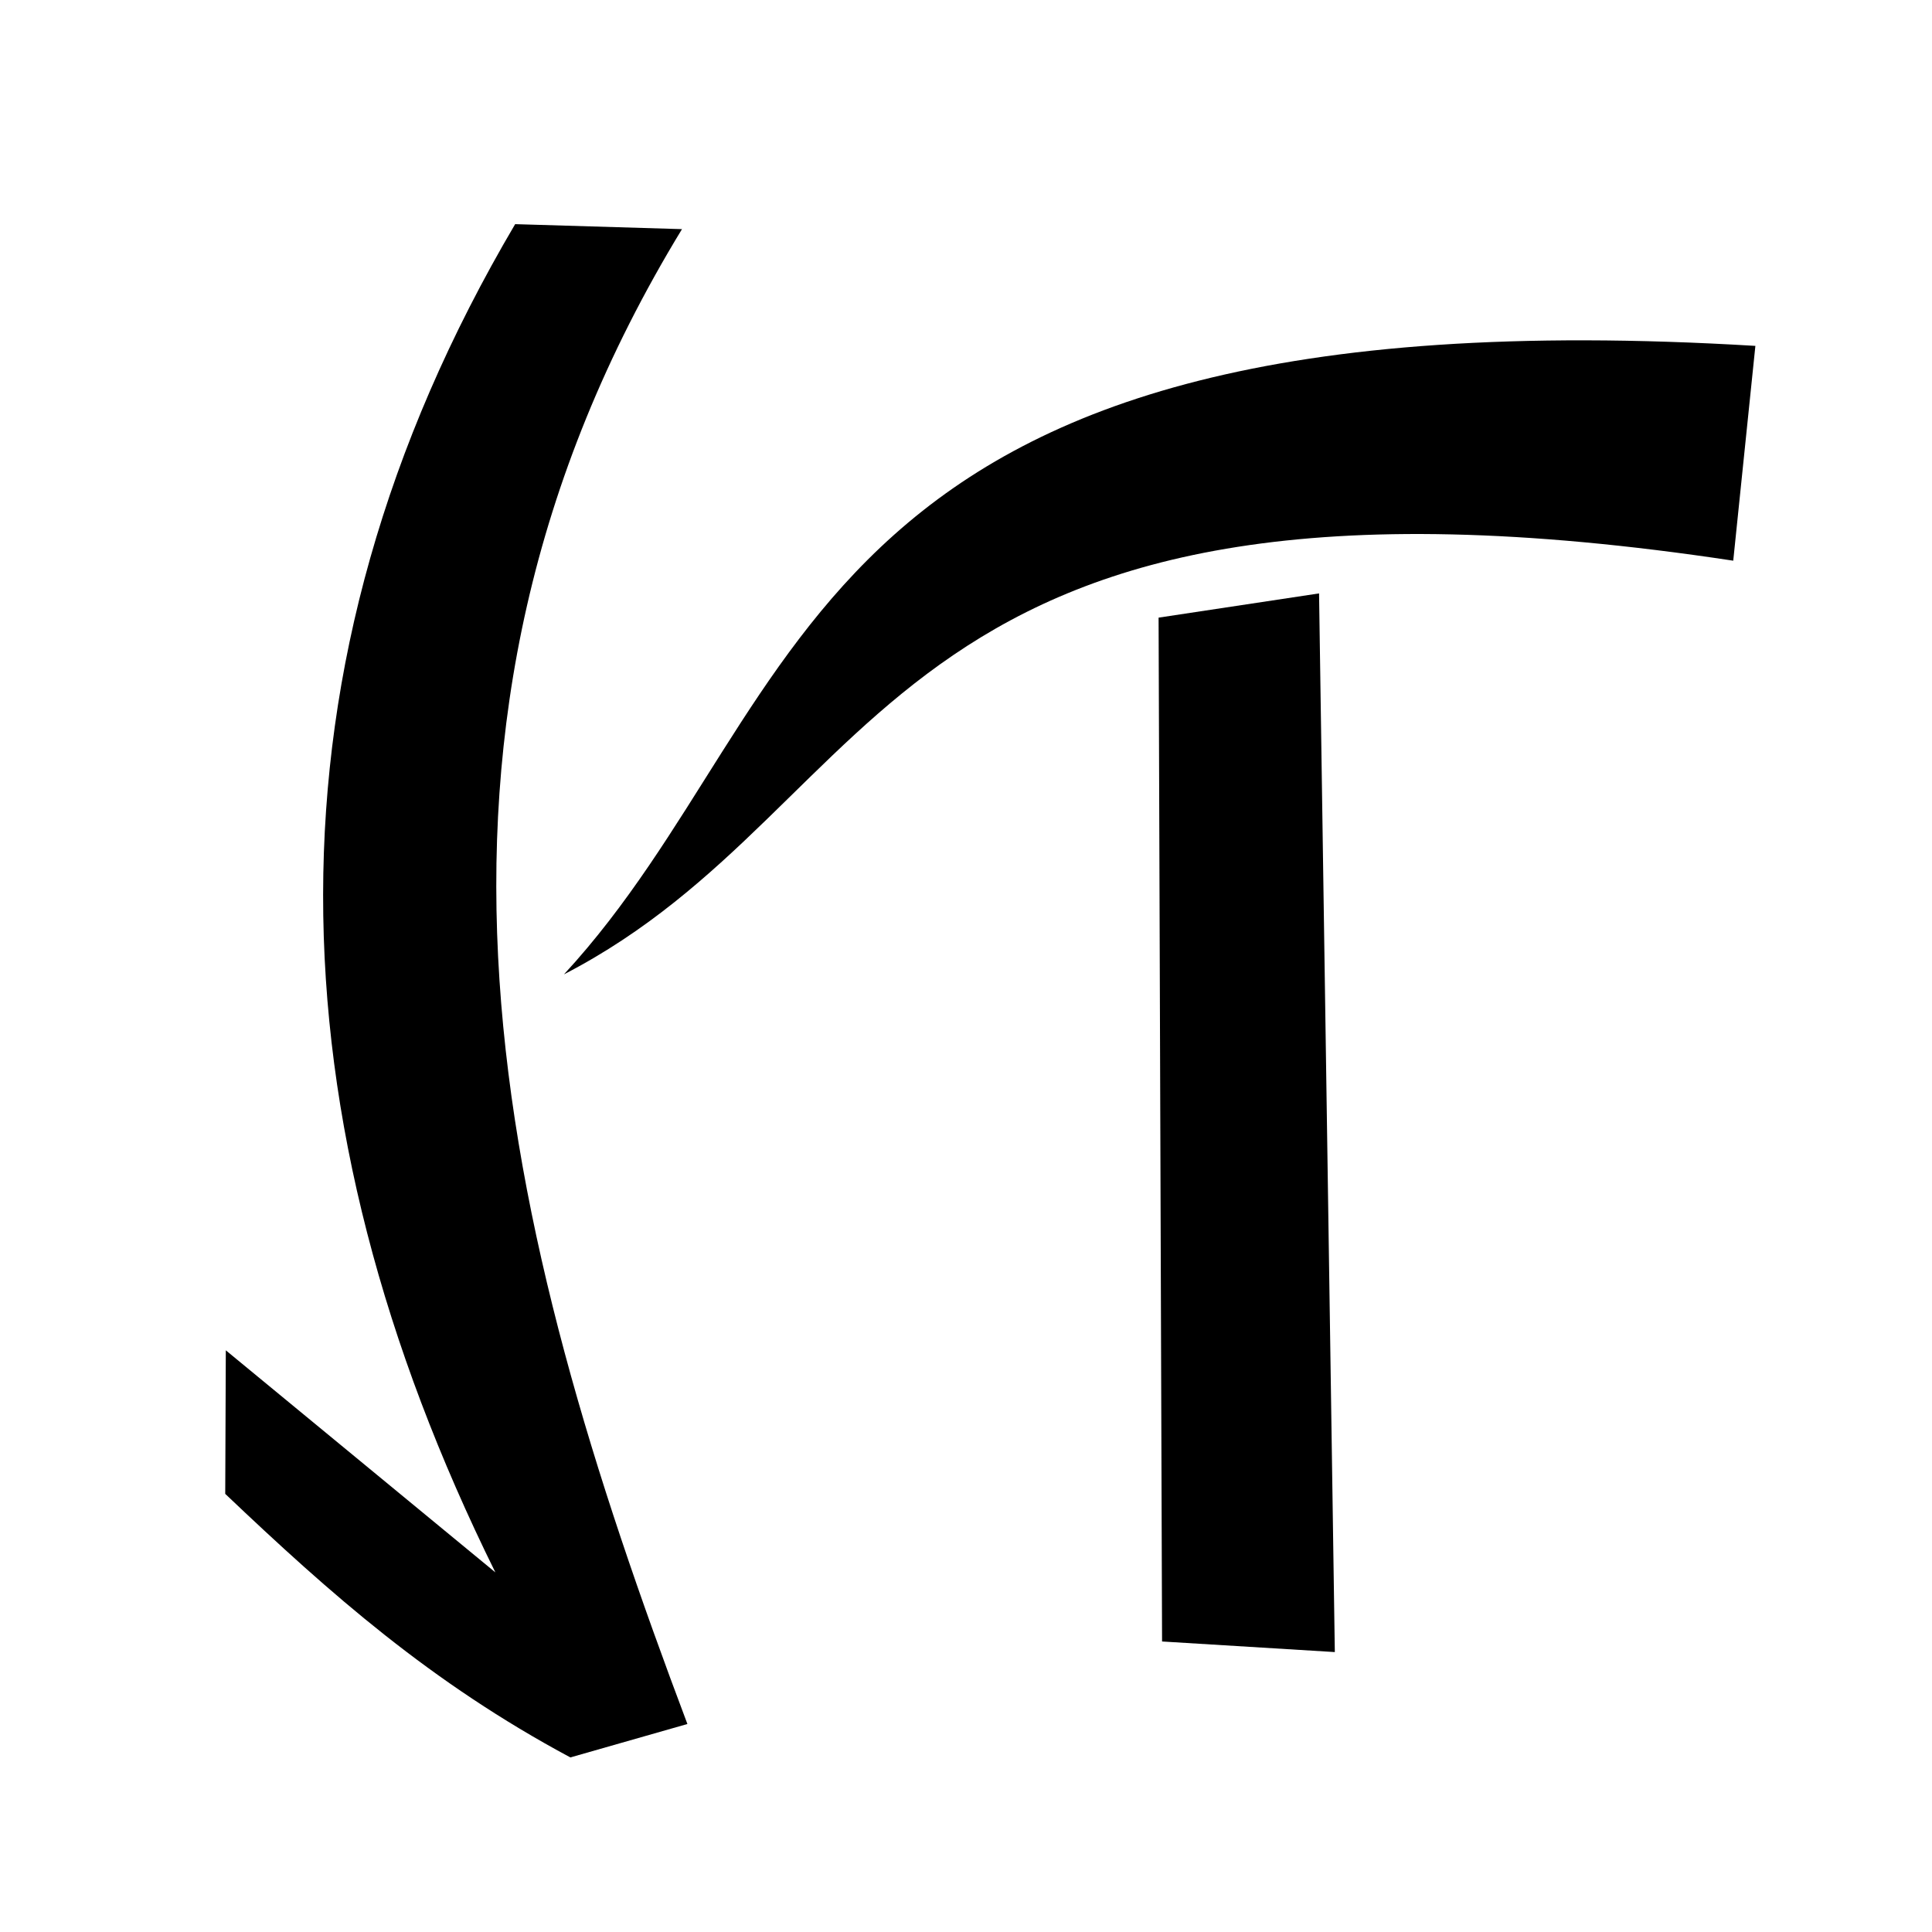
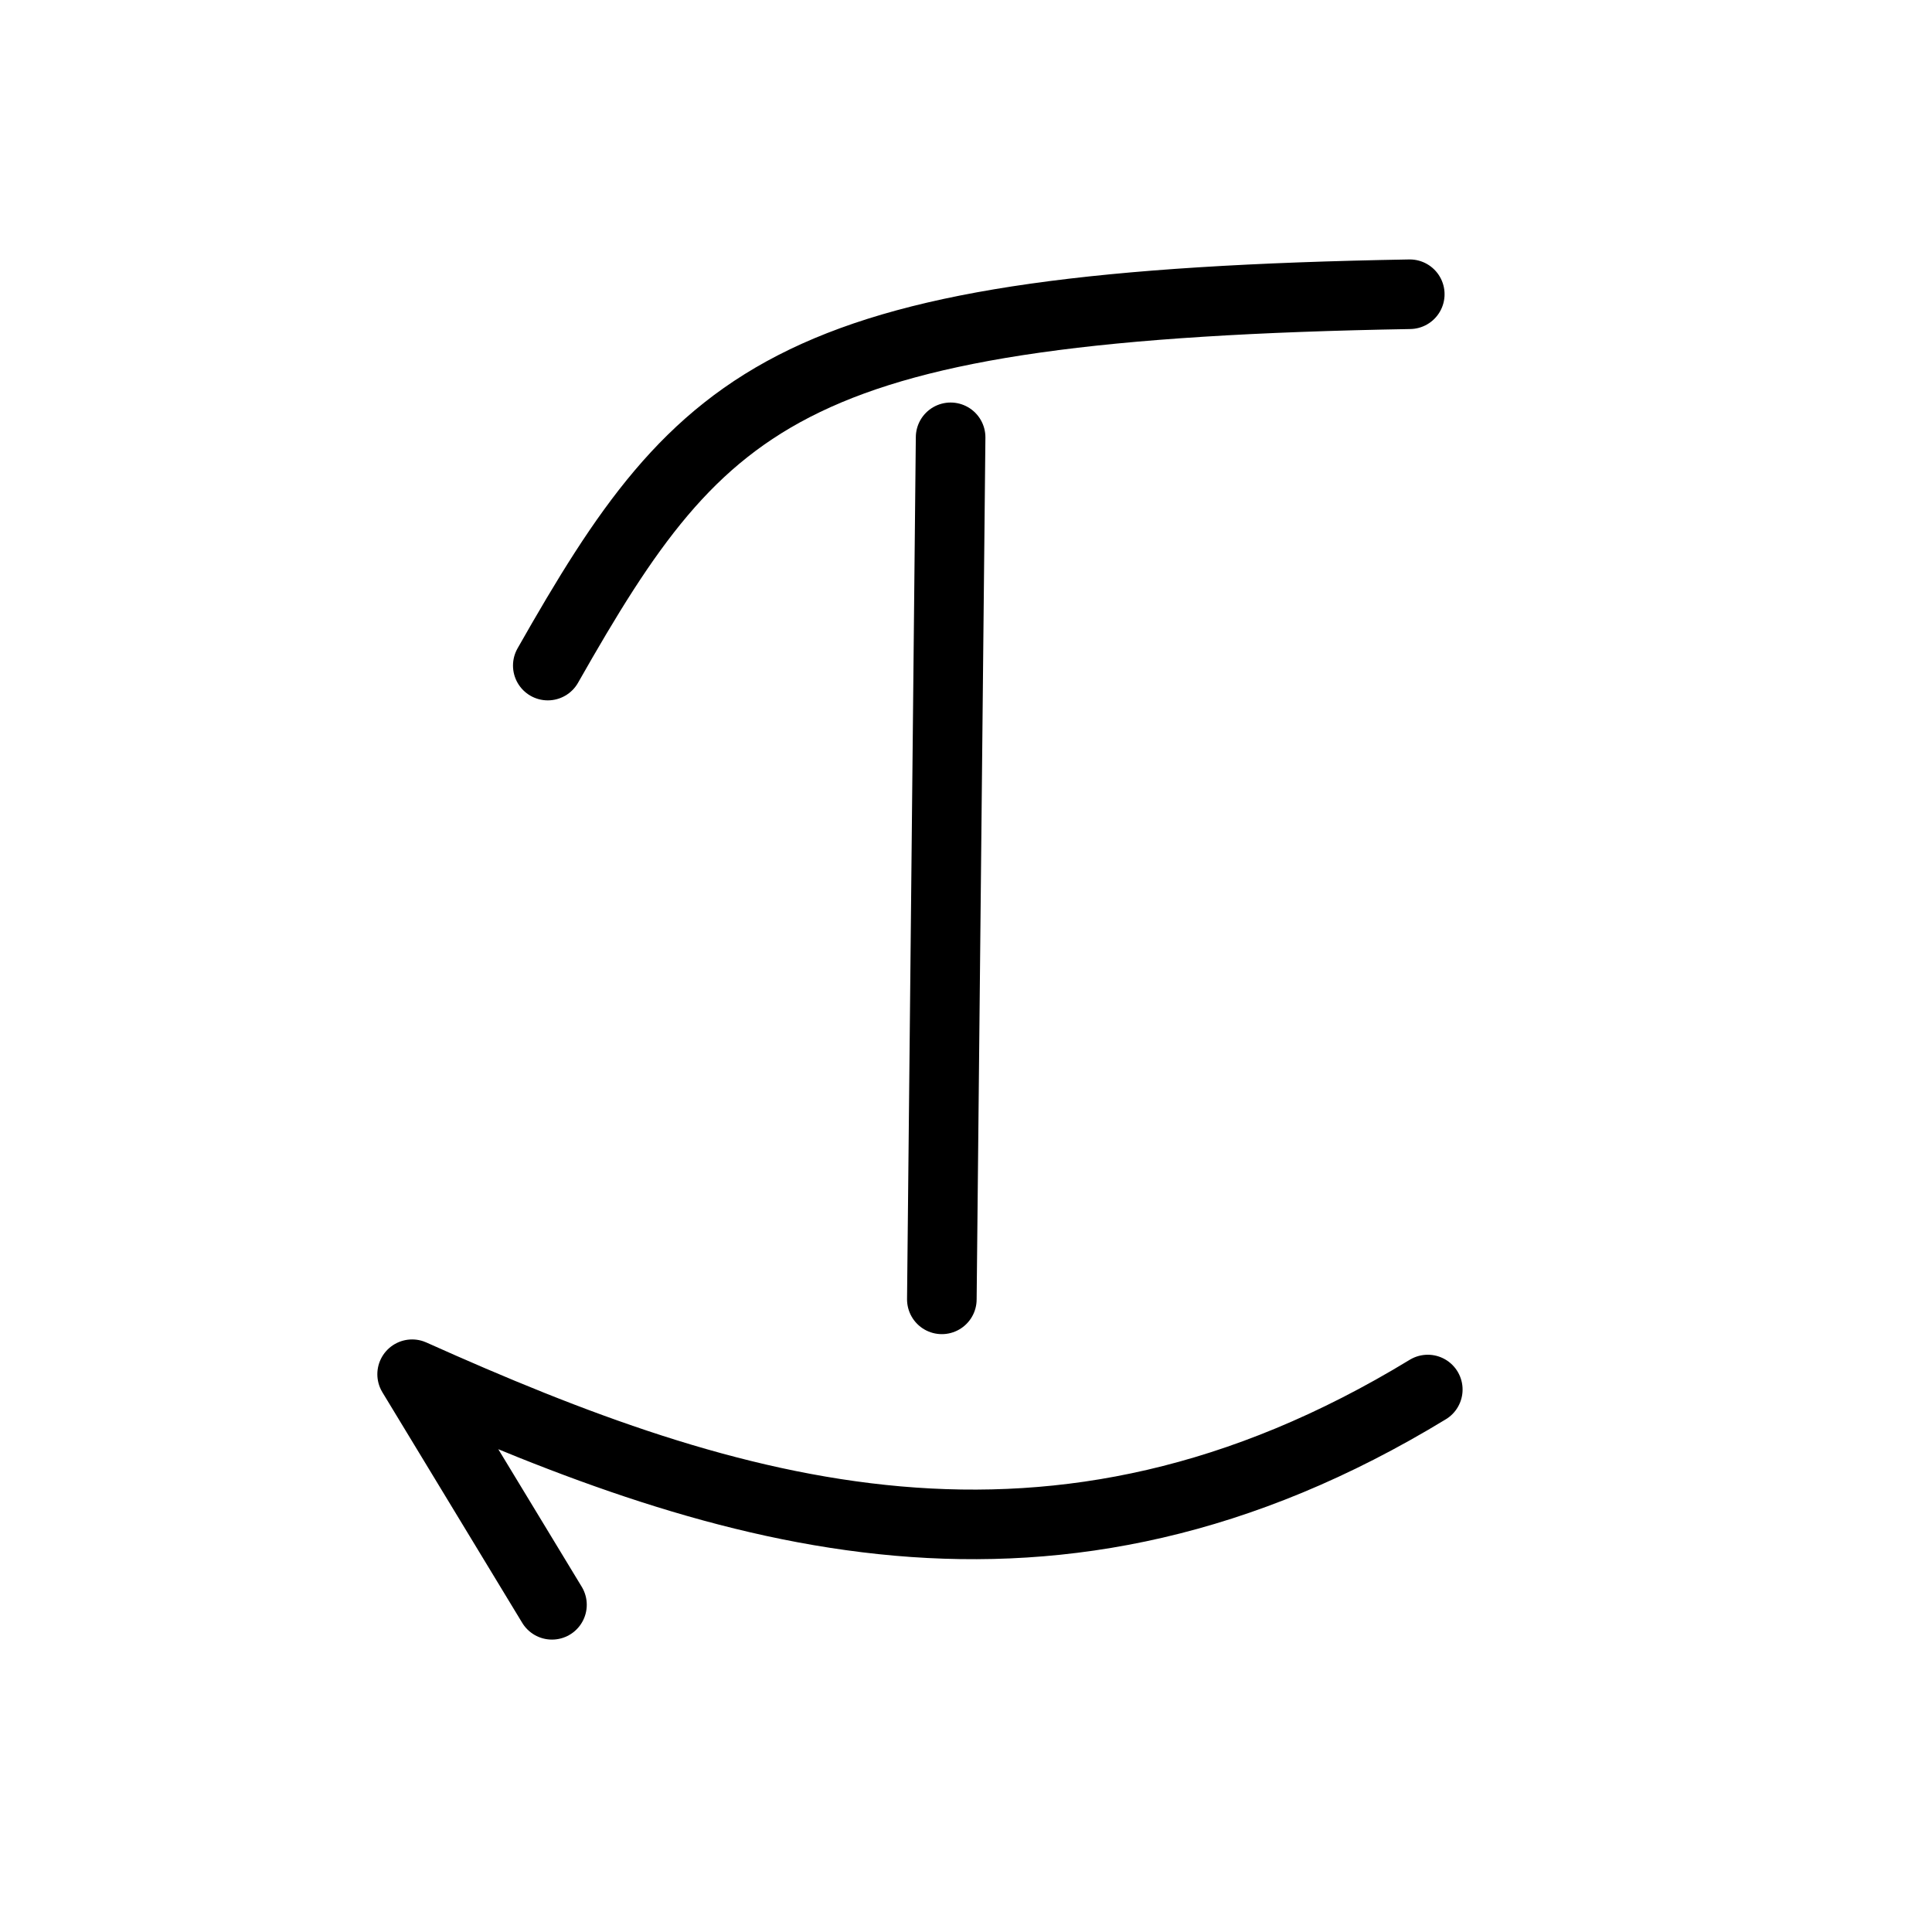
<svg xmlns="http://www.w3.org/2000/svg" width="50mm" height="50mm" viewBox="0 0 50 50" version="1.1" id="svg5">
  <defs id="defs2" />
  <g id="layer1">
-     <path id="path2063" style="fill:#000000;stroke-width:0.5;stroke-linecap:round;paint-order:fill markers stroke;stop-color:#000000" d="m 17.79,44.617 -3.029,0.865 C 11.147,43.546 8.555,41.251 5.829,38.661 l 0.015,-3.715 6.976,5.747 C 7.019,28.957 6.563,17.281 13.332,5.801 l 4.318,0.129 C 9.699,18.978 12.957,31.801 17.79,44.617 Z" />
-     <g id="g3332" transform="translate(8.169122,0.7103812)">
-       <path style="fill:#000000;stroke-width:0.5;stroke-linecap:round;paint-order:fill markers stroke;stop-color:#000000" d="m 21.815,15.274 0.09,26.497 4.471,0.274 -0.408,-27.398 z" id="path363" />
-       <path style="fill:#000000;stroke-width:0.5;stroke-linecap:round;paint-order:fill markers stroke;stop-color:#000000" d="M 6.426,24.506 C 15.012,20.071 14.639,10.464 36.687,13.8 L 37.26,8.241 C 12.331,6.739 13.036,17.351 6.426,24.506 Z" id="path365" />
+     <path style="fill:none;stroke:#000000;stroke-width:1.801;stroke-linecap:round;stroke-linejoin:round;stroke-dasharray:none;paint-order:fill markers stroke;stop-color:#000000" d="m 14.285,41.532 -3.619,-5.967 c 8.195,3.677 16.554,6.323 26.285,0.396" id="path10729" />
+     <g id="g1559" transform="translate(-81.13623,-108.3951)">
+       <path style="fill:none;stroke:#000000;stroke-width:1.801;stroke-linecap:round;stroke-linejoin:round;stroke-dasharray:none;paint-order:fill markers stroke;stop-color:#000000" d="m 105.738,119.713 -0.227,22.309" id="path18161" />
+       <path style="fill:none;stroke:#000000;stroke-width:1.801;stroke-linecap:round;stroke-linejoin:round;stroke-dasharray:none;paint-order:fill markers stroke;stop-color:#000000" d="m 95.313,125.62 c 4.047,-7.127 6.261,-9.329 22.308,-9.61" id="path18163" />
    </g>
  </g>
</svg>
